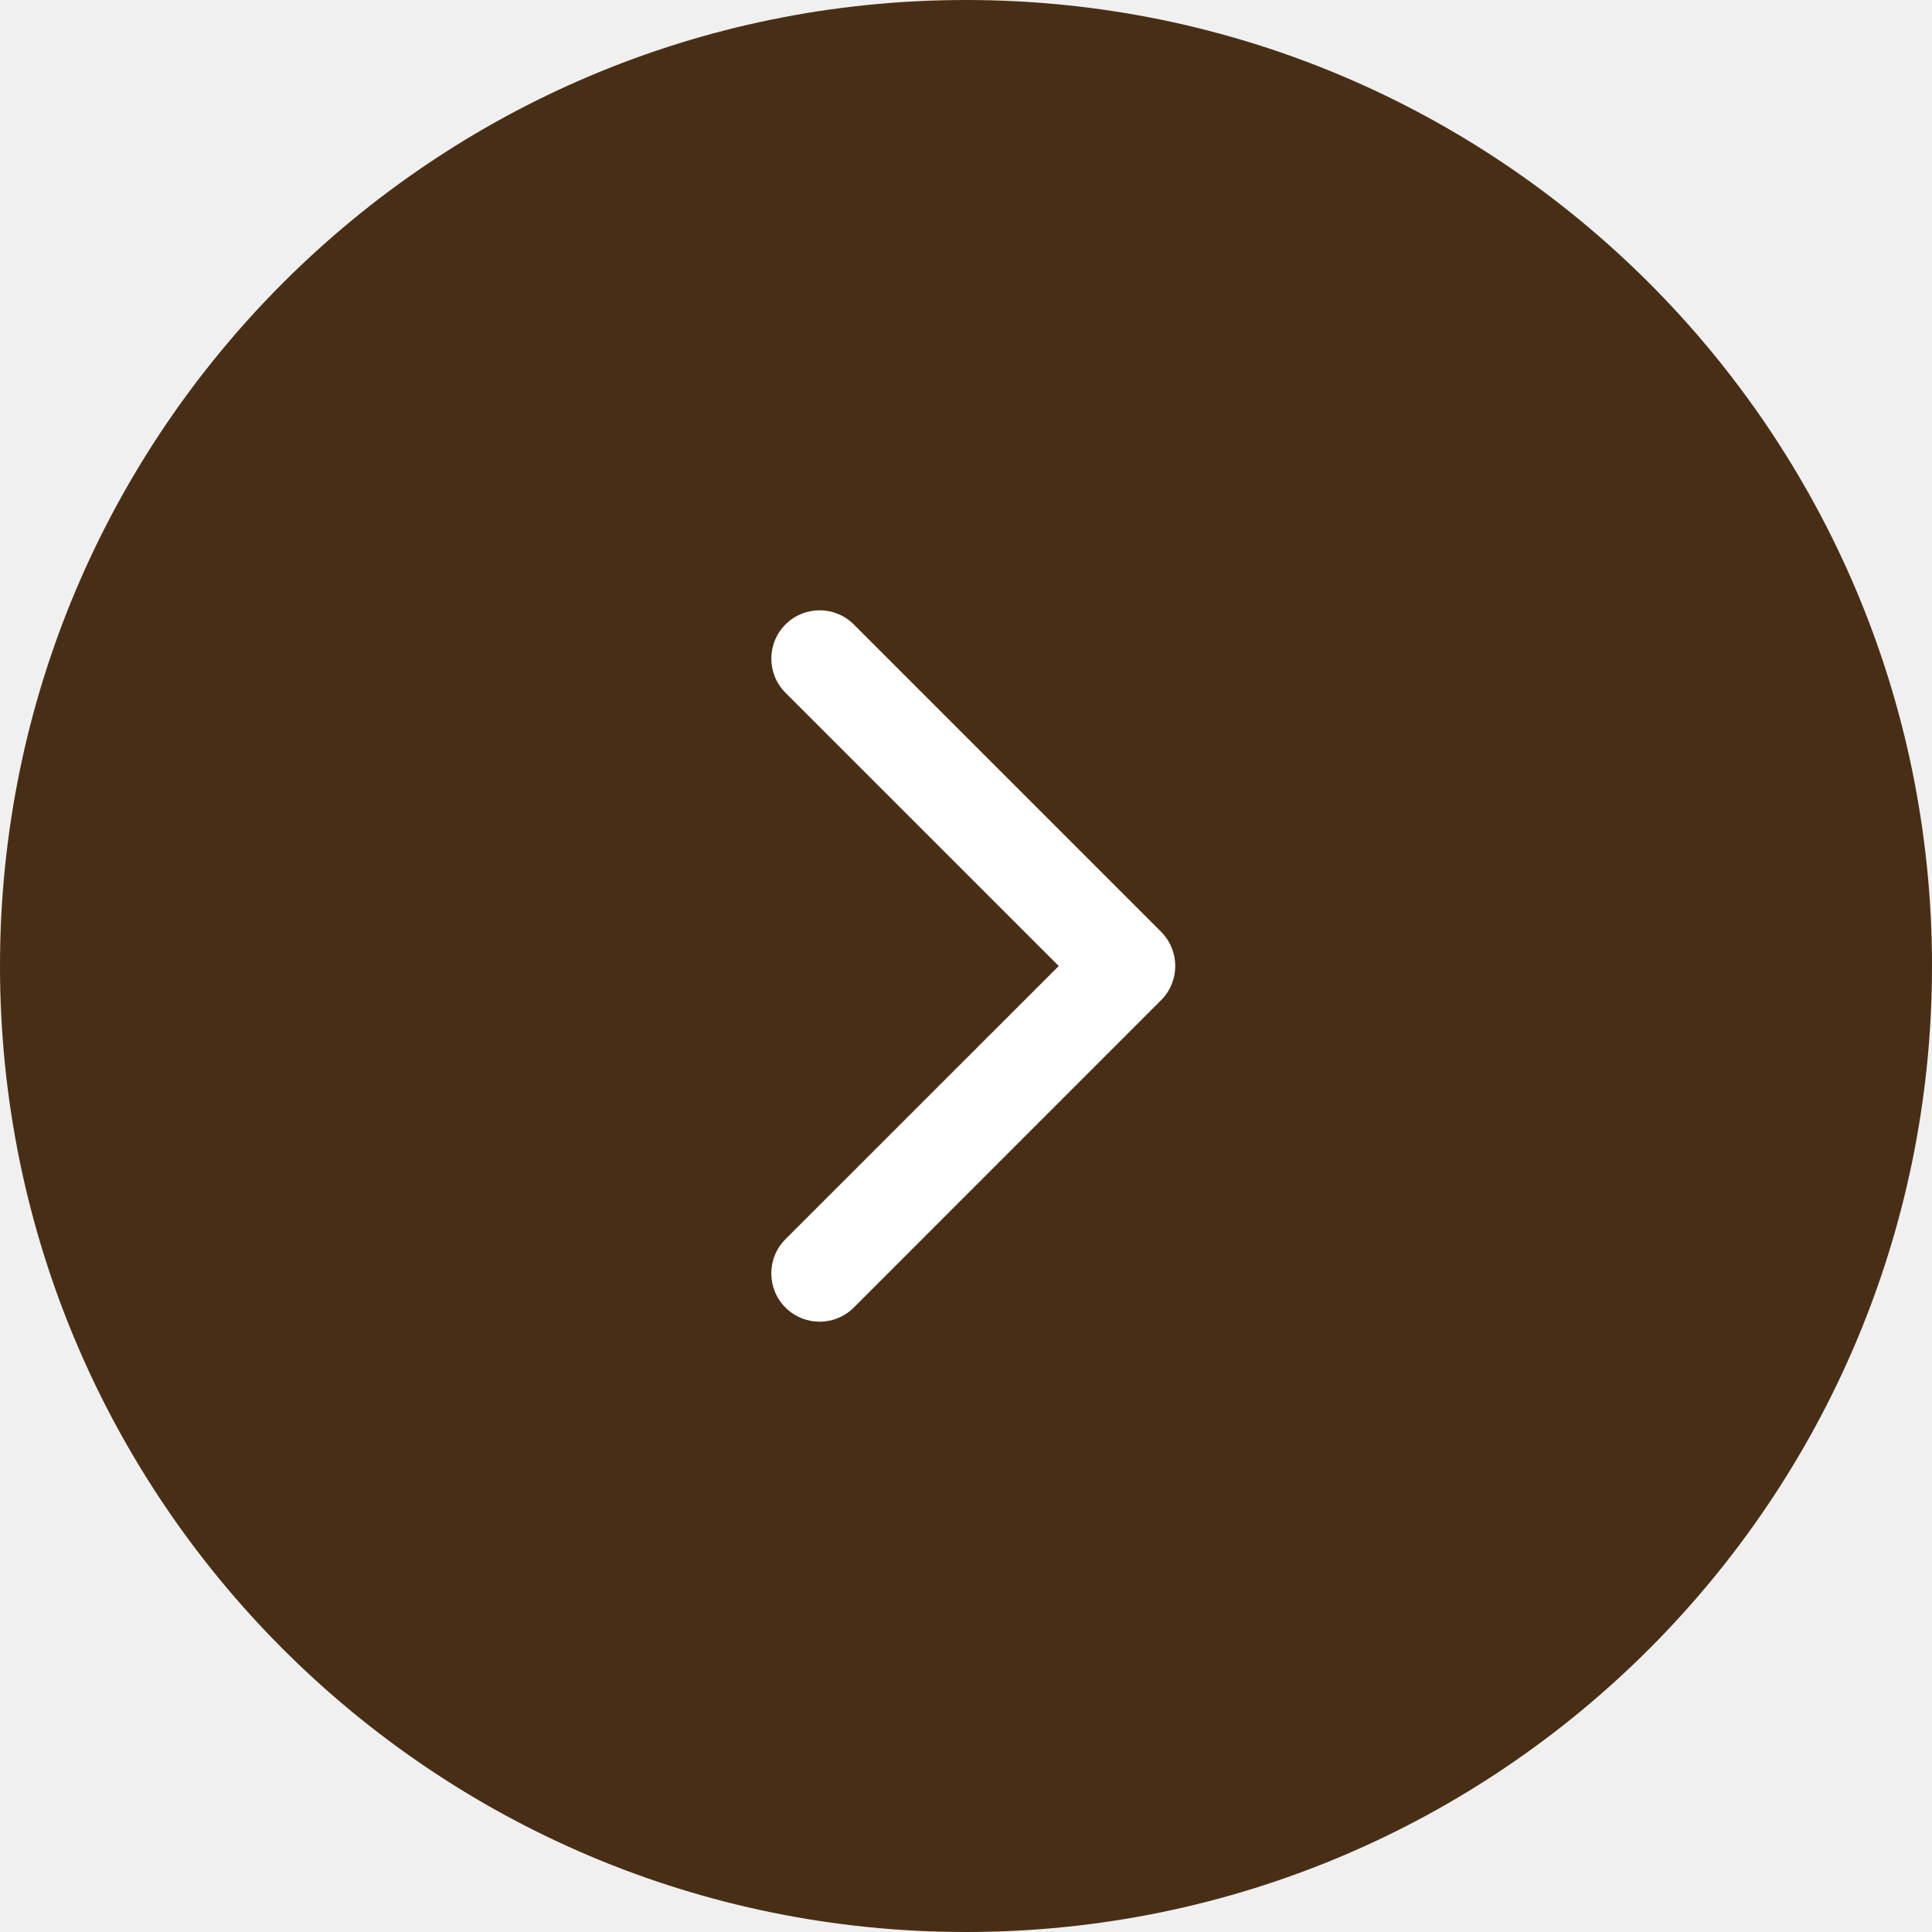
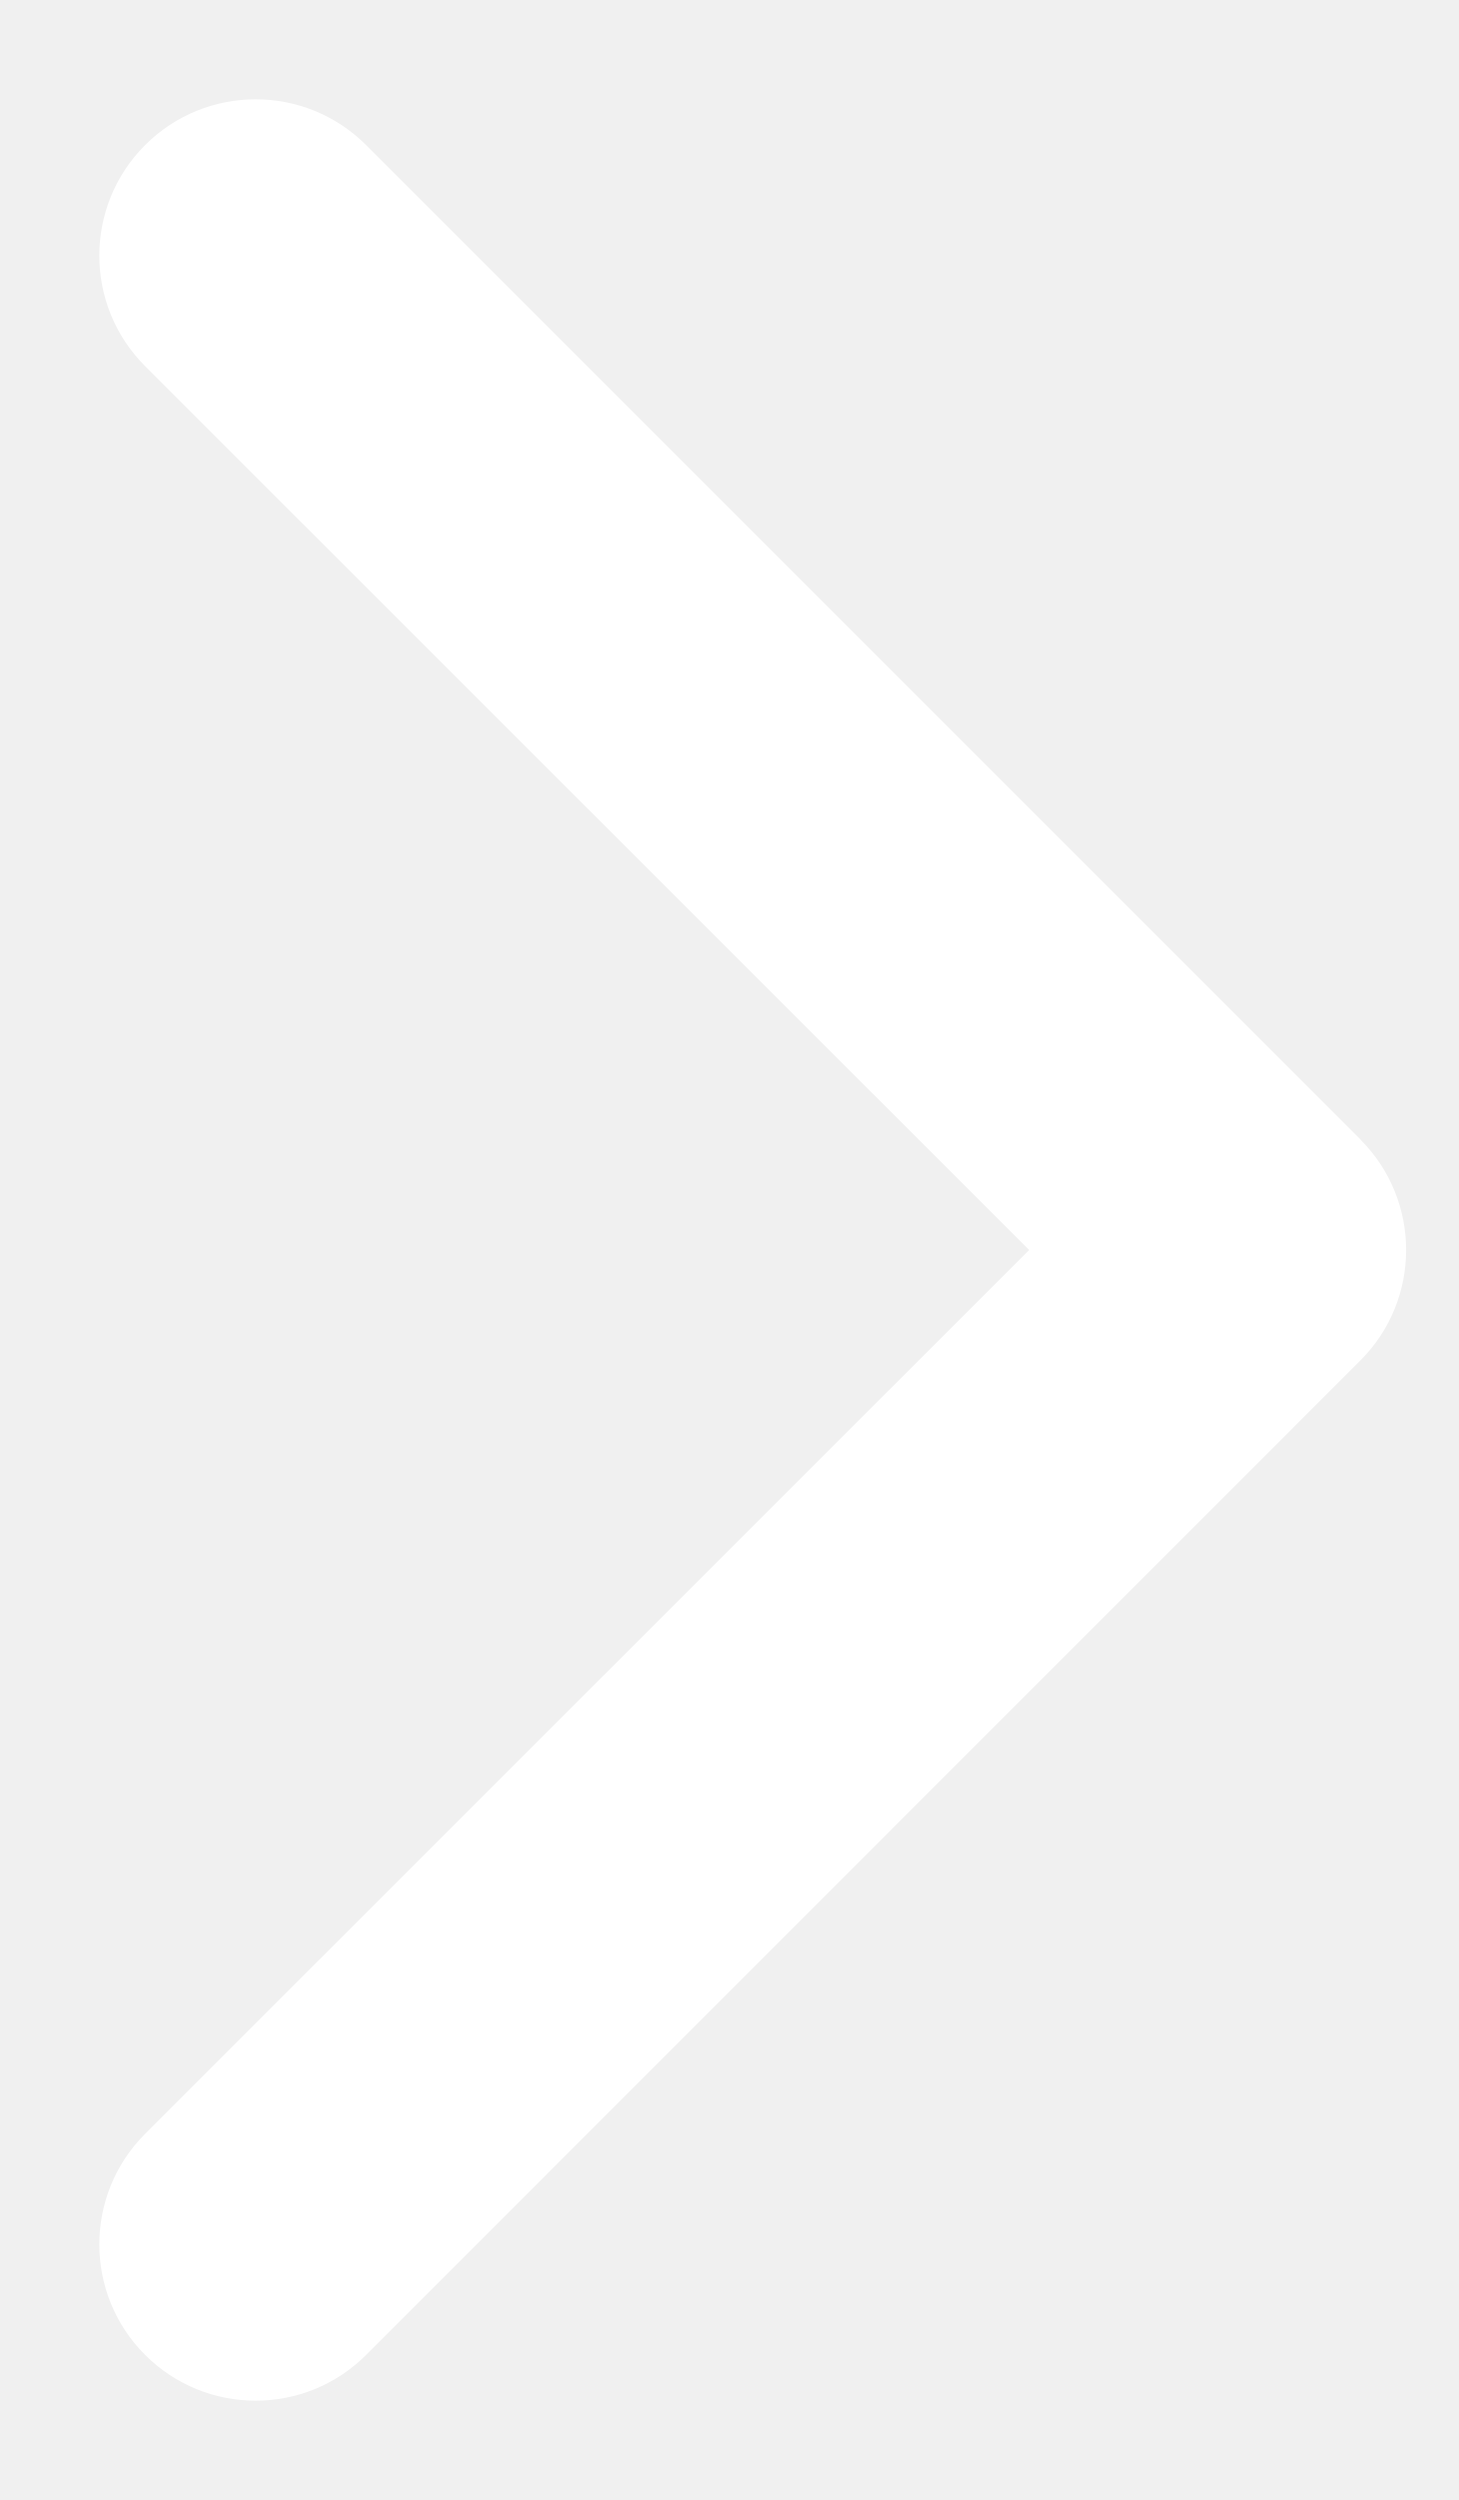
- <svg xmlns="http://www.w3.org/2000/svg" width="60" height="60" fill="none">
-   <g clip-path="url(#clip0_875_13888)">
-     <rect width="60" height="60" rx="30" fill="#492E16" />
-     <path d="M36.06 28.94a1.5 1.5 0 010 2.12l-9.545 9.547a1.5 1.5 0 11-2.122-2.122L32.88 30l-8.486-8.485a1.5 1.5 0 112.122-2.122l9.546 9.546zM34 28.5h1v3h-1v-3z" fill="#fff" />
-   </g>
-   <defs>
-     <clipPath id="clip0_875_13888">
-       <path fill="#fff" d="M0 0h60v60H0z" />
-     </clipPath>
-   </defs>
+ <svg xmlns="http://www.w3.org/2000/svg" width="14" height="24" fill="none">
+   <path d="M13.06 10.94a1.5 1.5 0 010 2.12l-9.545 9.547a1.5 1.5 0 11-2.122-2.122L9.88 12 1.393 3.515a1.5 1.5 0 012.122-2.122l9.546 9.546zM11 10.5h1v3h-1v-3z" fill="#fff" />
</svg>
